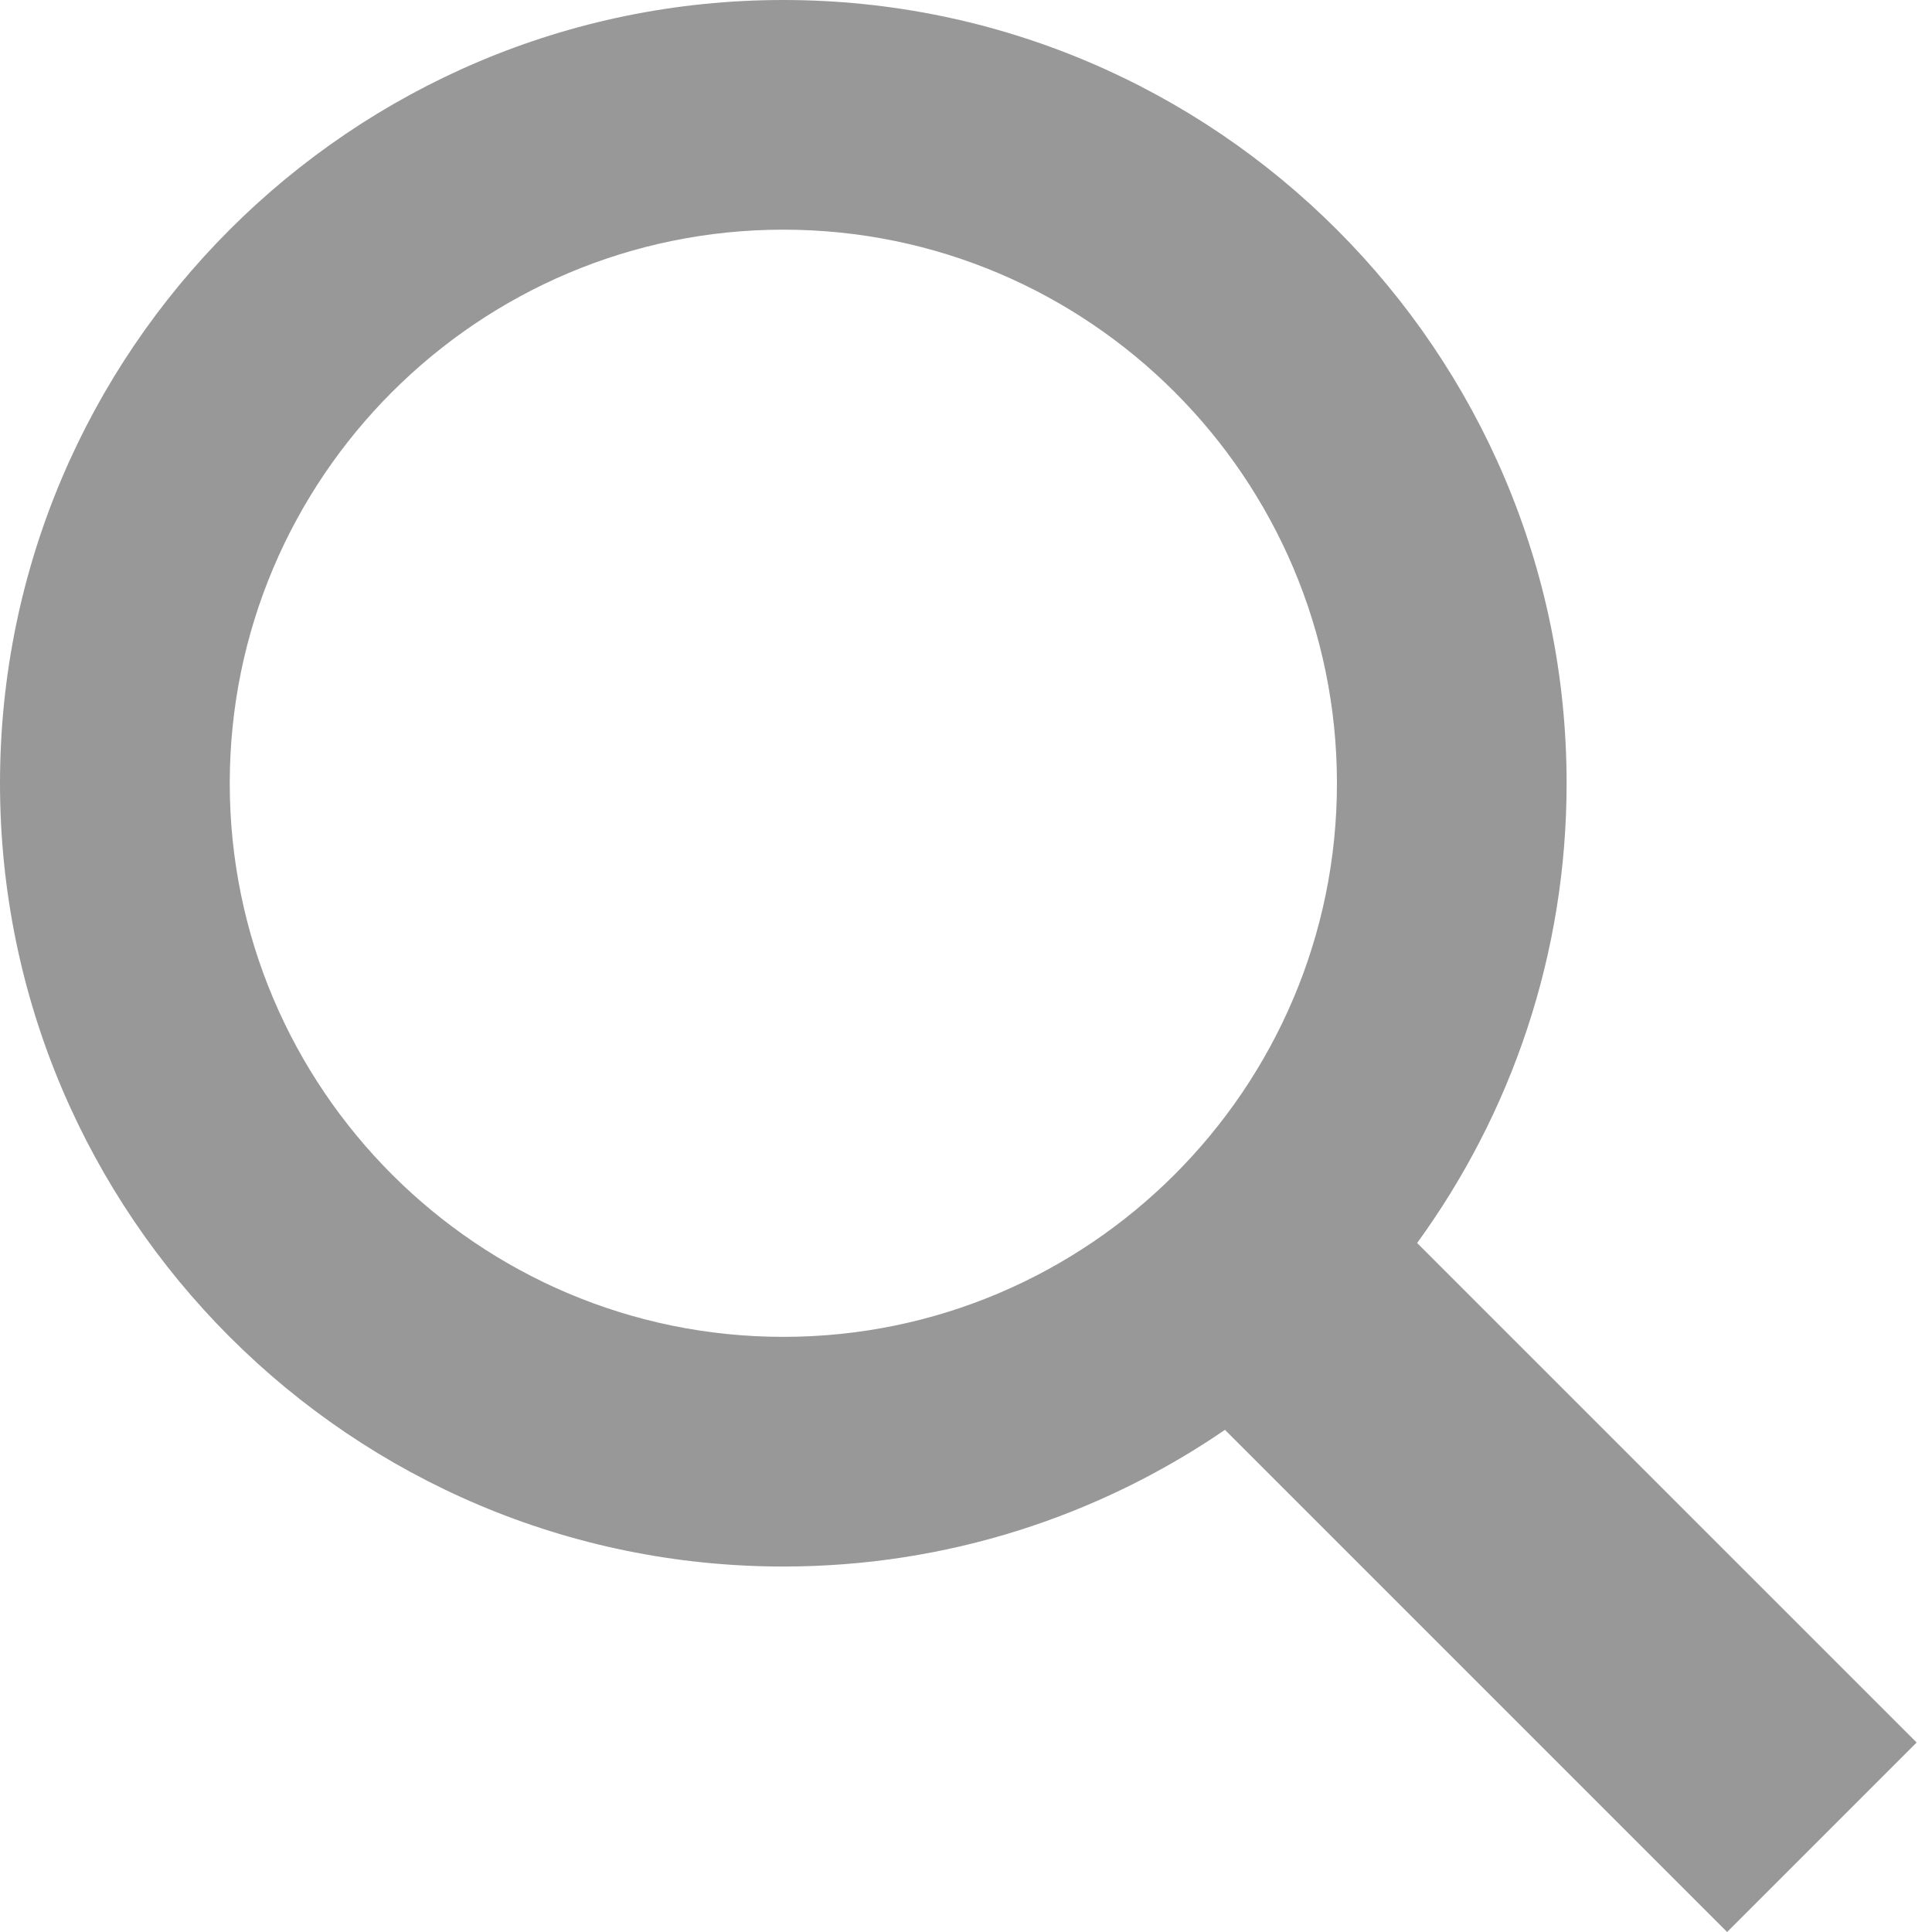
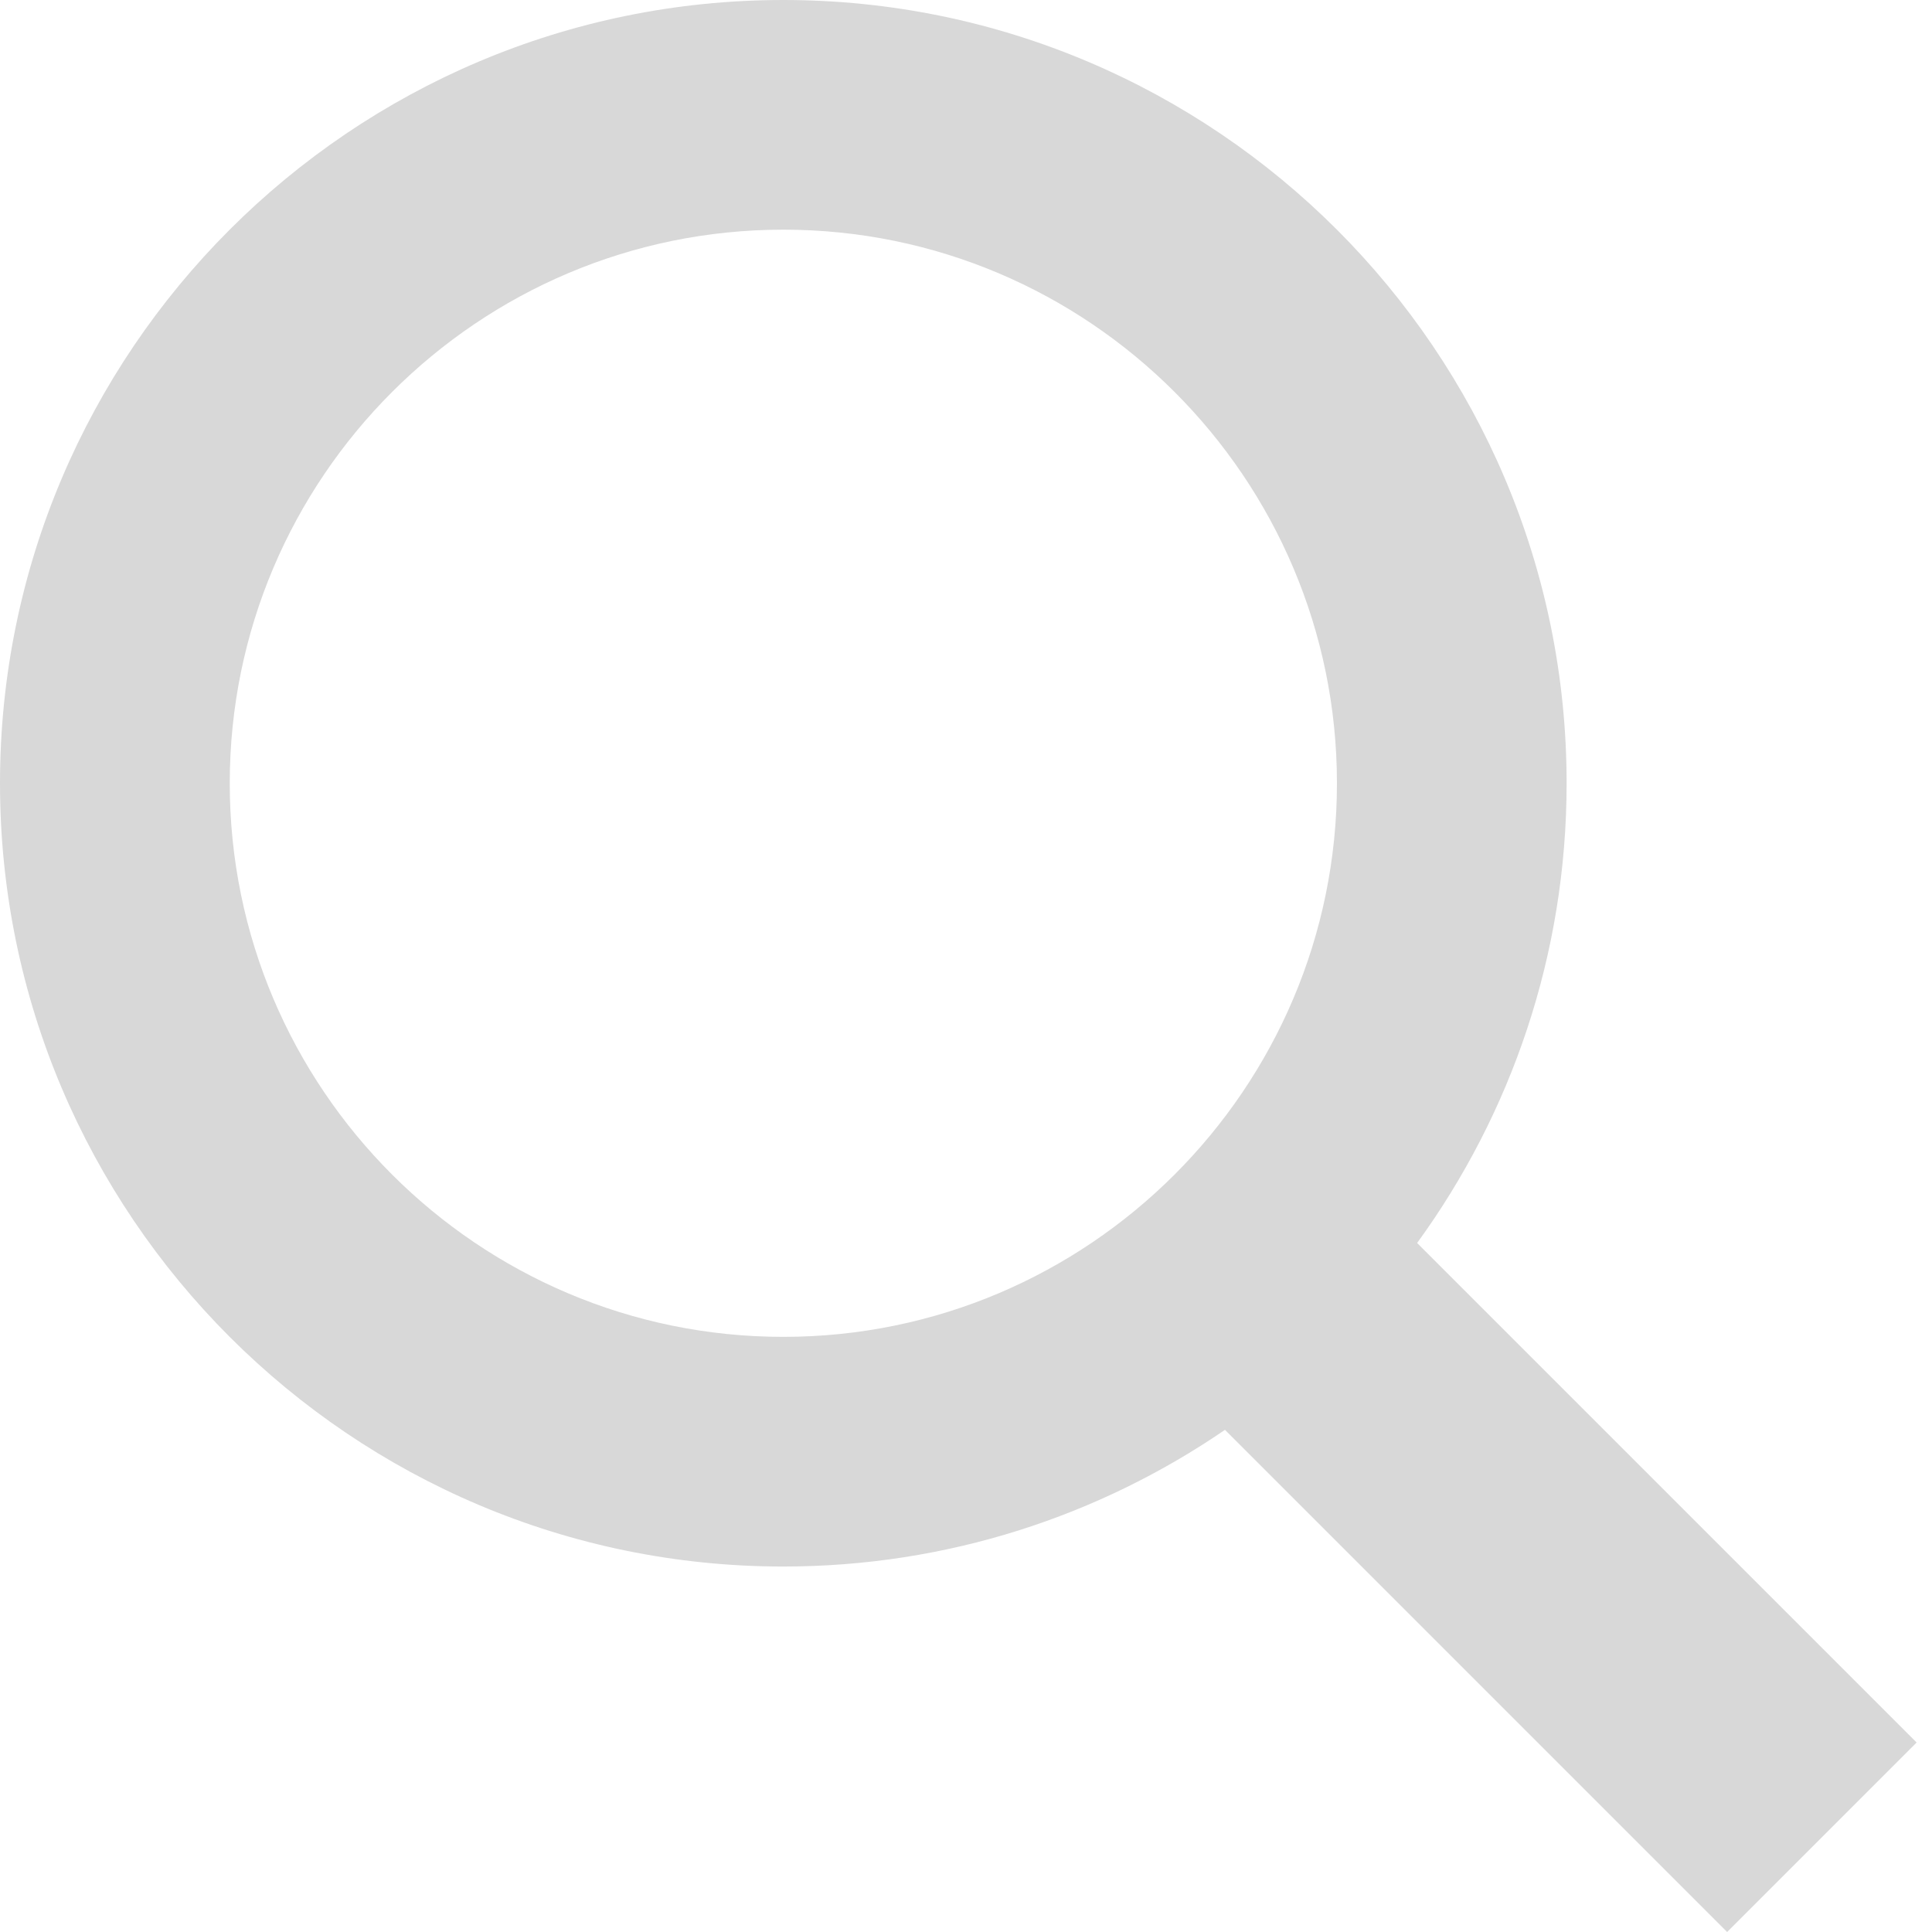
- <svg xmlns="http://www.w3.org/2000/svg" fill="#989898" width="24" height="24" viewBox="0 0 24 24">
+ <svg xmlns="http://www.w3.org/2000/svg" fill="#D8D8D8" width="24" height="24" viewBox="0 0 24 24">
  <path d="M23.809 21.646l-6.205-6.205c1.167-1.605 1.857-3.579 1.857-5.711 0-5.365-4.365-9.73-9.731-9.73-5.365 0-9.73 4.365-9.73 9.73 0 5.366 4.365 9.73 9.73 9.73 2.034 0 3.923-.627 5.487-1.698l6.238 6.238 2.354-2.354zm-20.955-11.916c0-3.792 3.085-6.877 6.877-6.877s6.877 3.085 6.877 6.877-3.085 6.877-6.877 6.877c-3.793 0-6.877-3.085-6.877-6.877z" />
</svg>
